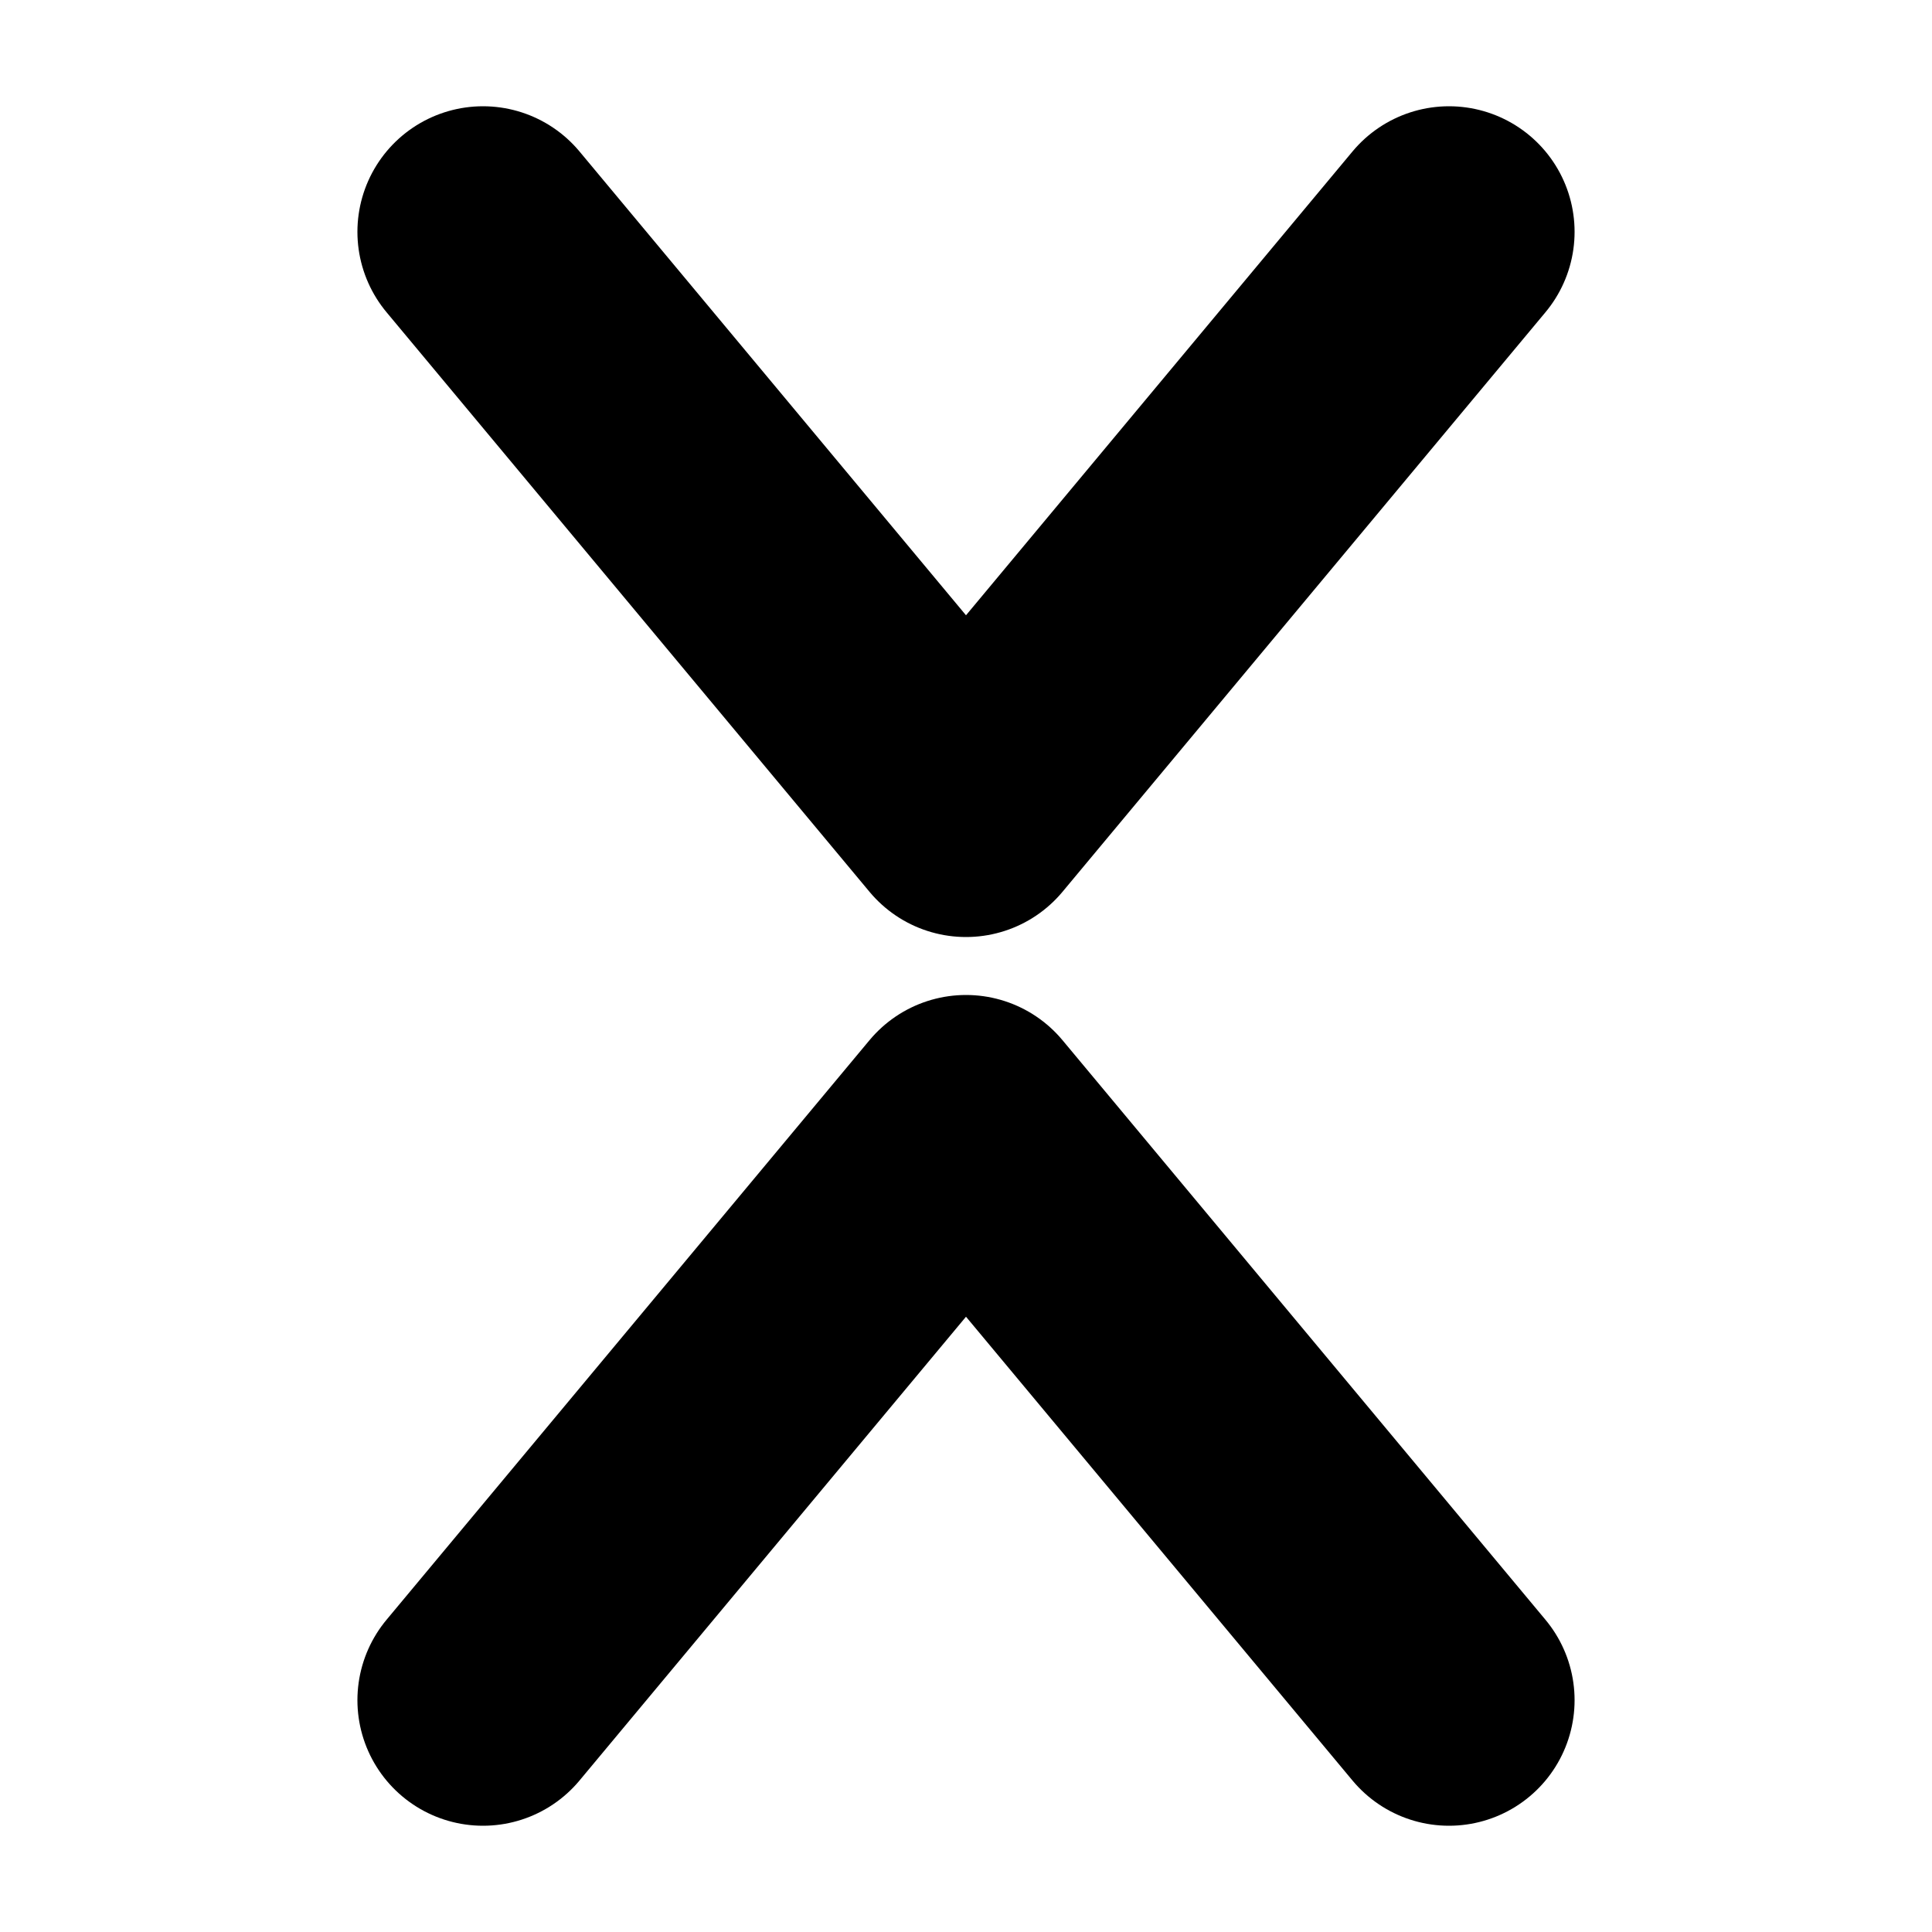
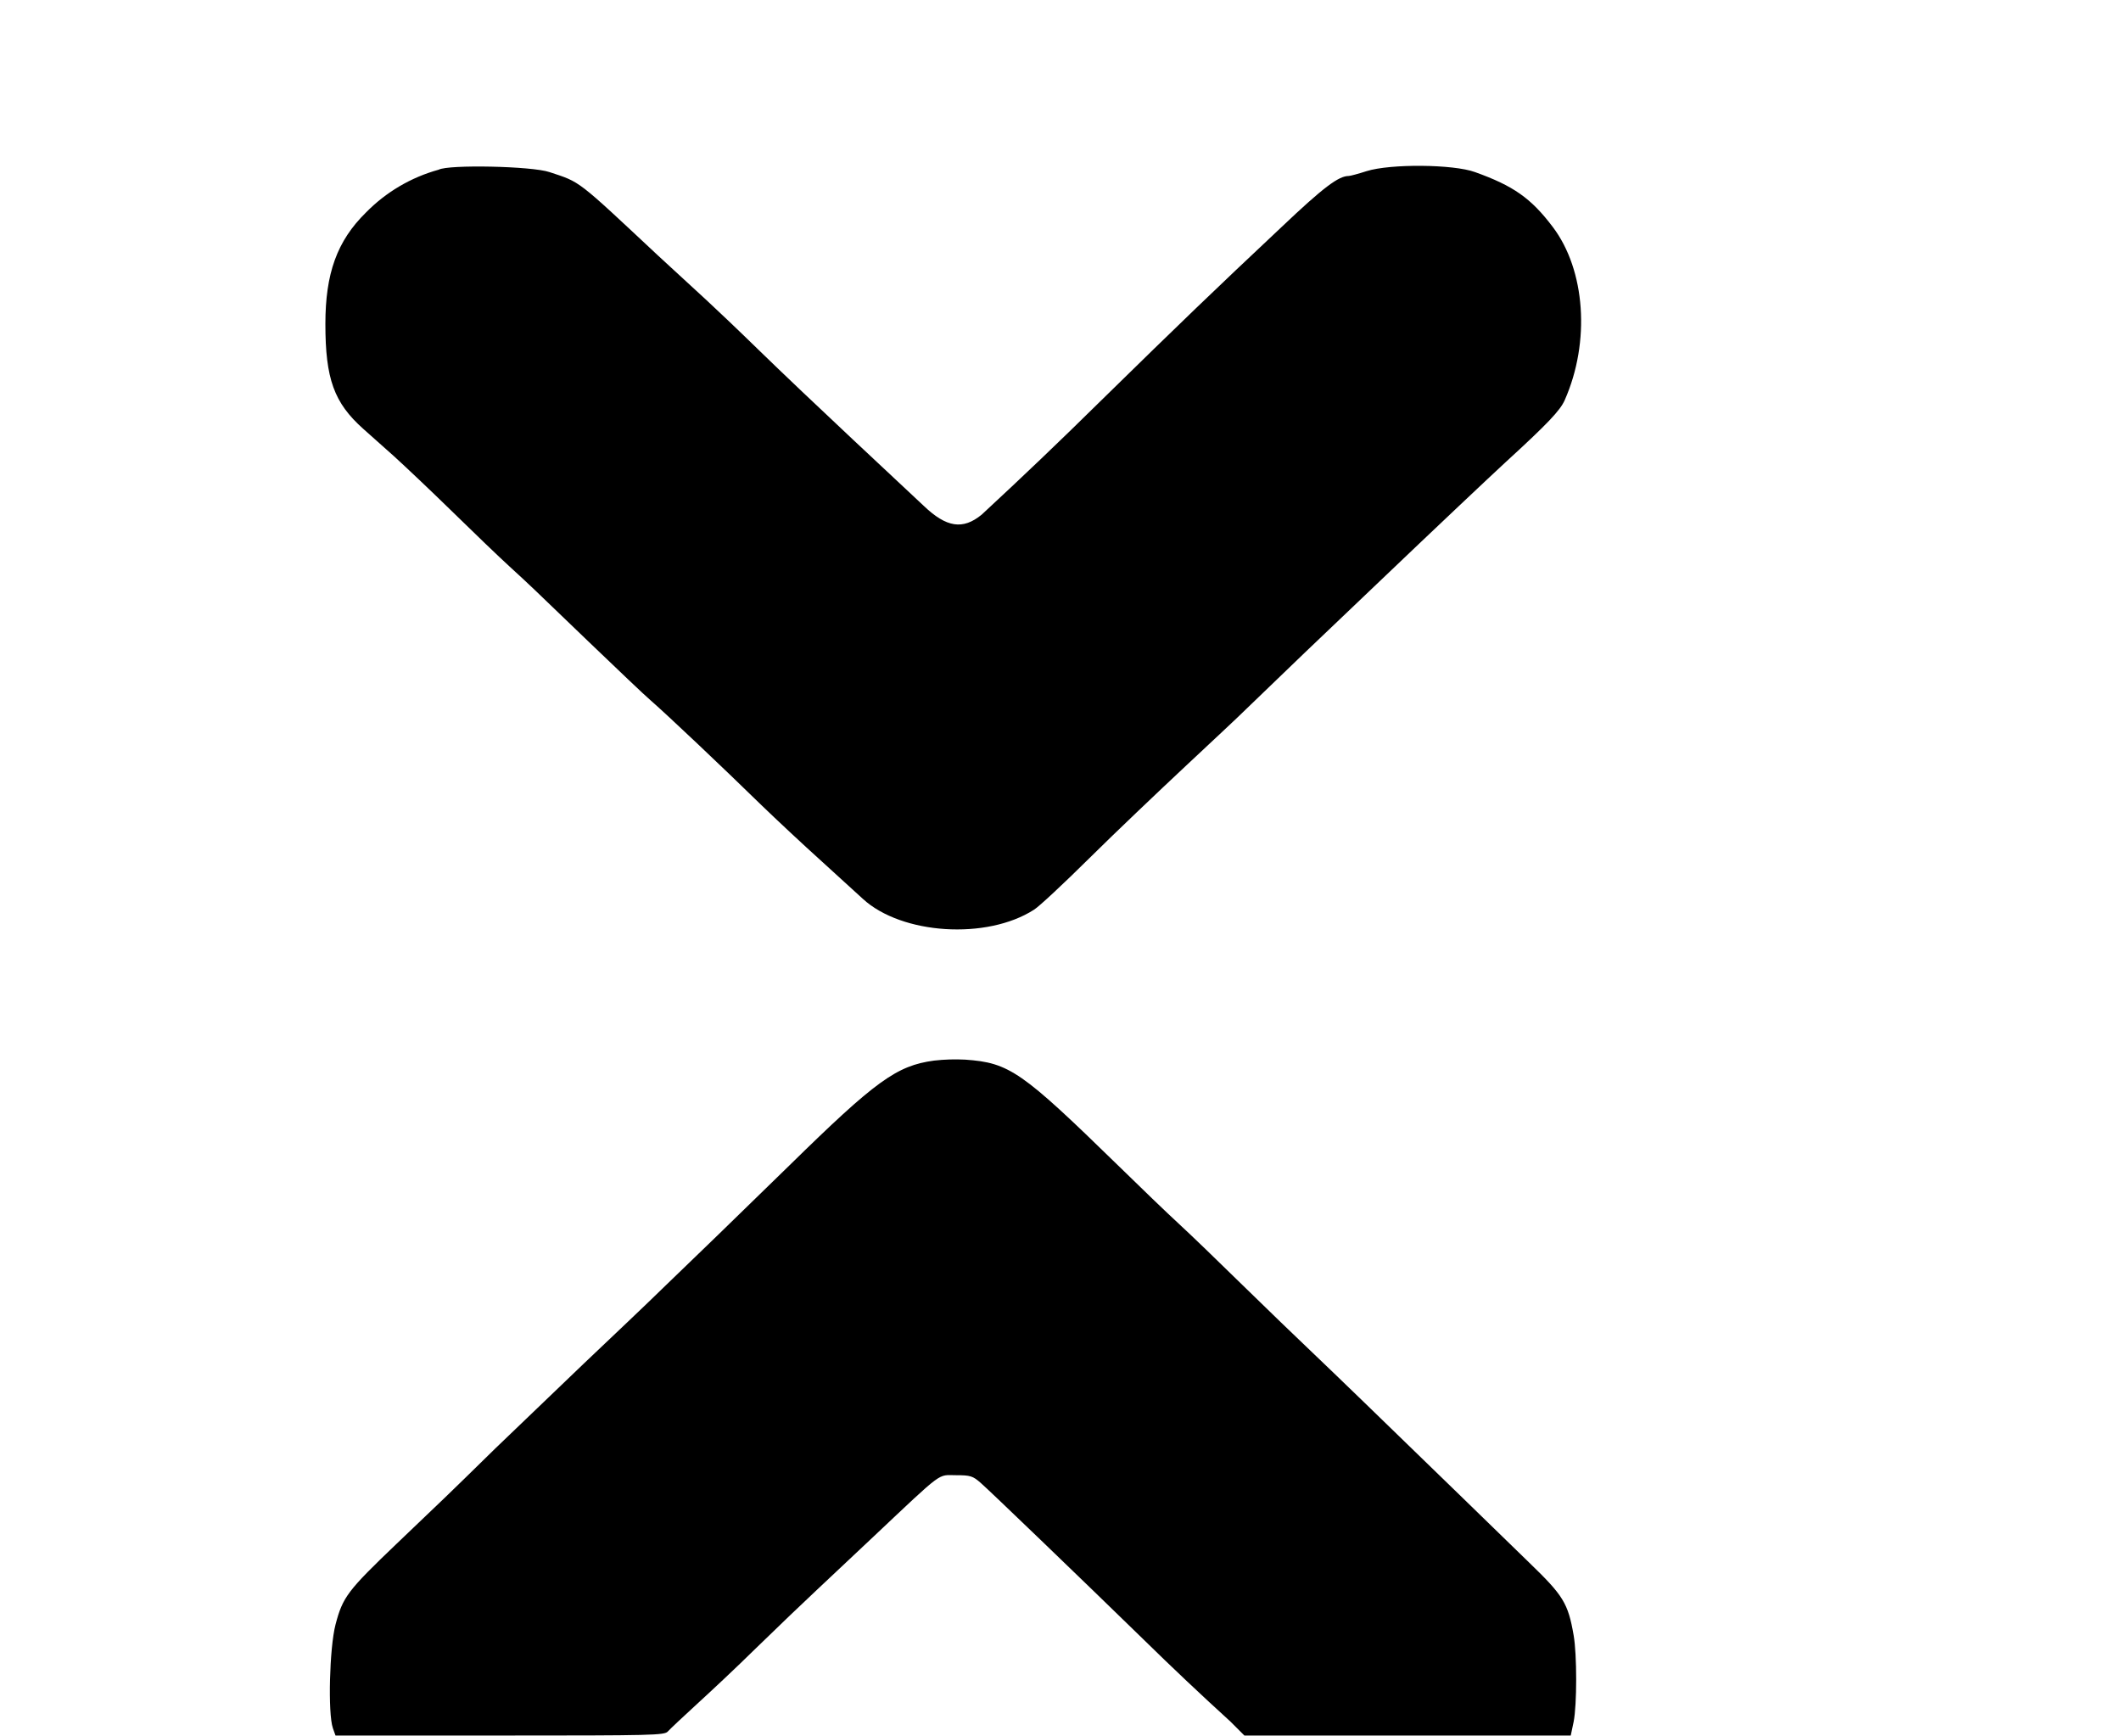
- <svg xmlns="http://www.w3.org/2000/svg" viewBox="0 0 100 100" width="100" height="100">
-   <path d="M 25 12 L 50 42 L 75 12" stroke="currentColor" stroke-width="13" fill="none" stroke-linecap="round" stroke-linejoin="round" />
-   <path d="M 25 88 L 50 58 L 75 88" stroke="currentColor" stroke-width="13" fill="none" stroke-linecap="round" stroke-linejoin="round" />
+ <svg xmlns="http://www.w3.org/2000/svg" viewBox="0 0 880 720" version="1.1">
+   <path fill="currentColor" fill-rule="evenodd" d="M182 70.4a67.3 67.3 0 0 0-30.2 17.8c-12 11.8-16.8 25.3-16.8 46.2 0 22.8 3.6 32.7 15.7 43.5l12.8 11.4c4.4 4 15.2 14.2 24 22.8s19.6 19 24 23c9.8 9 7 6.4 32.6 31 11.8 11.3 23.4 22.4 25.9 24.5 7.2 6.3 29.3 27.2 46 43.5 5.8 5.6 17 16.1 25 23.3l17 15.5c16.1 14.8 51.4 17.1 71 4.5 2-1.2 12.3-10.8 23-21.4s28.5-27.5 39.5-37.8 22.5-21 25.6-24.1l24-23.1 29.9-28.5c26.3-25.1 47-44.6 53.5-50.6 17.7-16.2 22.8-21.6 24.7-25.9 10.7-24.2 8.6-54-5-71.9-9-11.9-16.3-17-32.2-22.7-9-3.3-35.2-3.5-45-.4-3.4 1.1-6.8 2-7.4 2-4.2 0-10.4 4.6-28 21.3-28.2 26.5-41.3 39.1-75.1 72.2a2092 2092 0 0 1-49.2 47c-7.8 6.4-14.6 5.4-24.1-3.7L353.5 182c-12.6-11.8-30-28.3-38.5-36.6s-18.4-17.7-22-21L273 106c-34-31.8-32-30.3-45-34.6-7.3-2.5-42-3.2-46-1M387.5 440c-15.5 2.1-24.2 8.4-60 43.5l-30 29.2-23 22.2c-6 5.9-20.7 19.8-32.5 31l-36.5 35c-21.1 20.7-21.1 20.6-40.8 39.4-20.5 19.6-22.5 22.2-25.5 33.7-2.5 9.6-3.2 36.8-1.1 42.9l1.1 3.1h68.2c63.7 0 68.3-.1 69.7-1.7.9-1 6.2-6 12-11.3 5.7-5.2 16.5-15.3 23.9-22.6 13.8-13.4 16.7-16.1 26.1-25l23.4-22c29.4-27.7 26.4-25.4 34.1-25.4 6 0 7 .3 10.3 3.2 3.8 3.3 40.9 39 67.6 65a1330 1330 0 0 0 36 34l5.8 5.8h135.4l1.2-5.7c1.4-7 1.4-28 0-35.9-2.3-13.3-4.3-16.5-18.4-30.1l-29-28.2c-34.6-33.6-50.5-49-61-59-6-5.7-19.1-18.3-29-28s-21.8-21.2-26.5-25.5-16-15.2-25-24c-40.2-39.2-45.2-42.7-63.5-44a78 78 0 0 0-13 .4" />
</svg>
